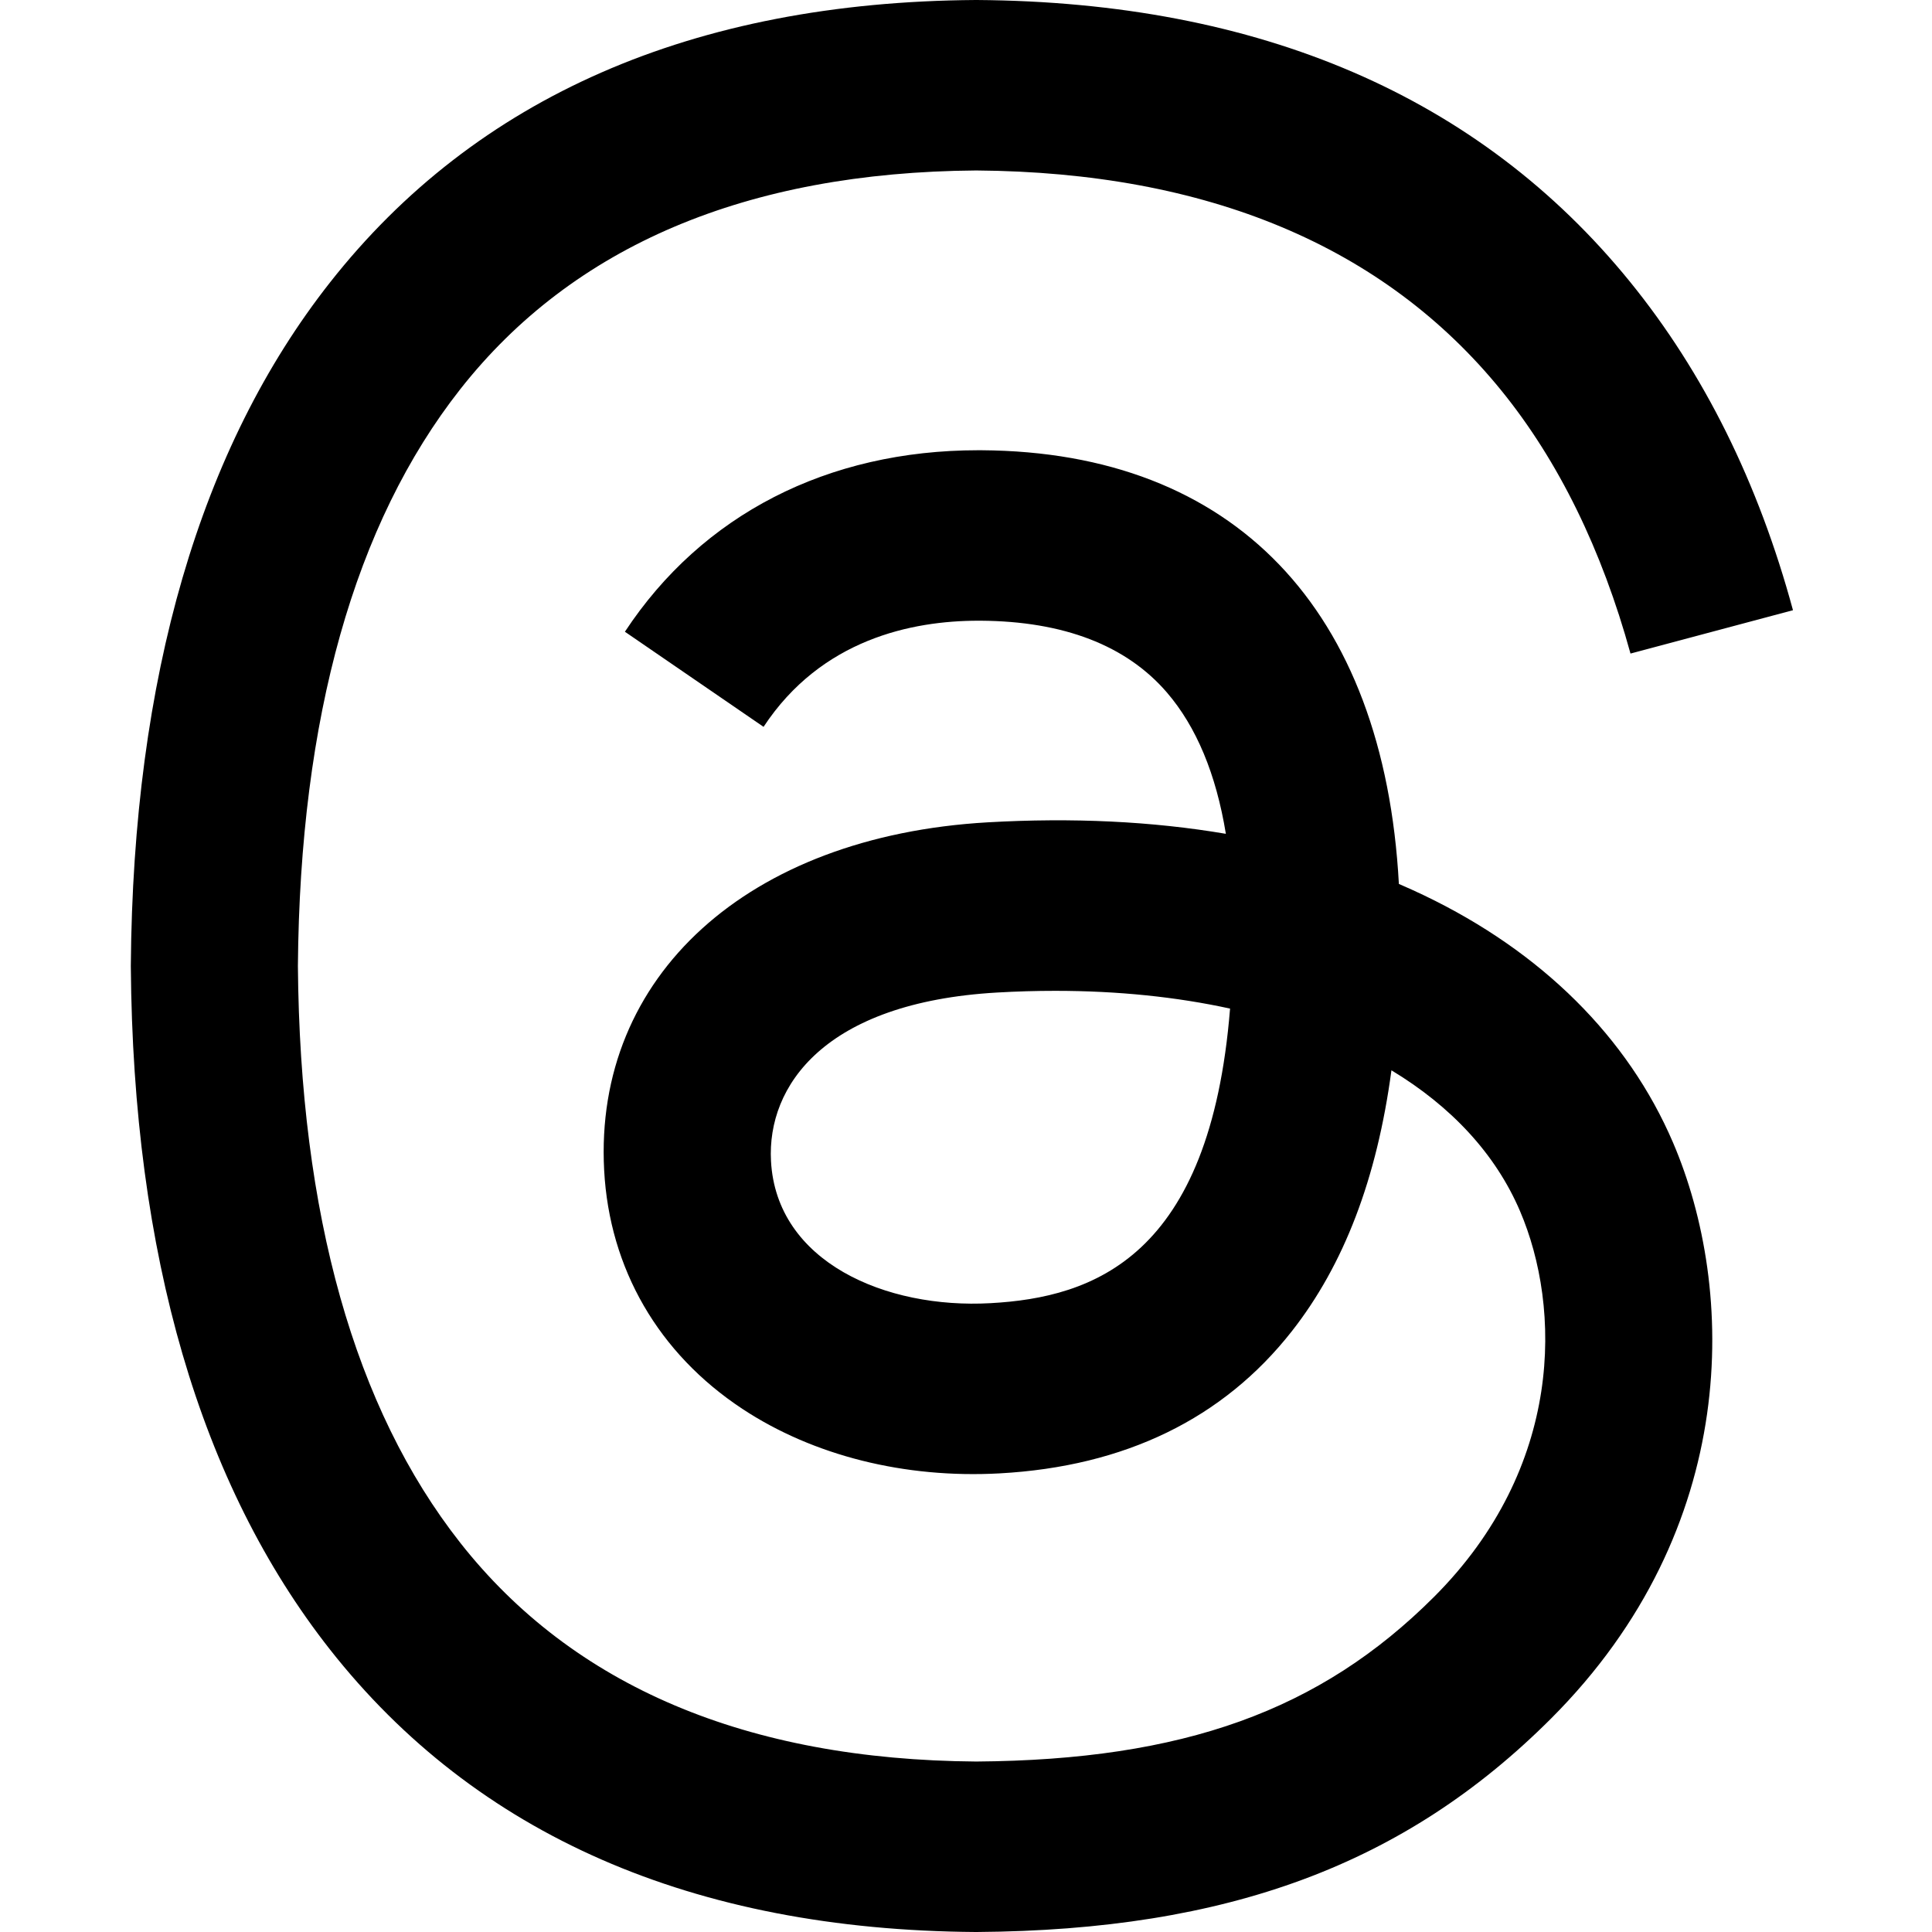
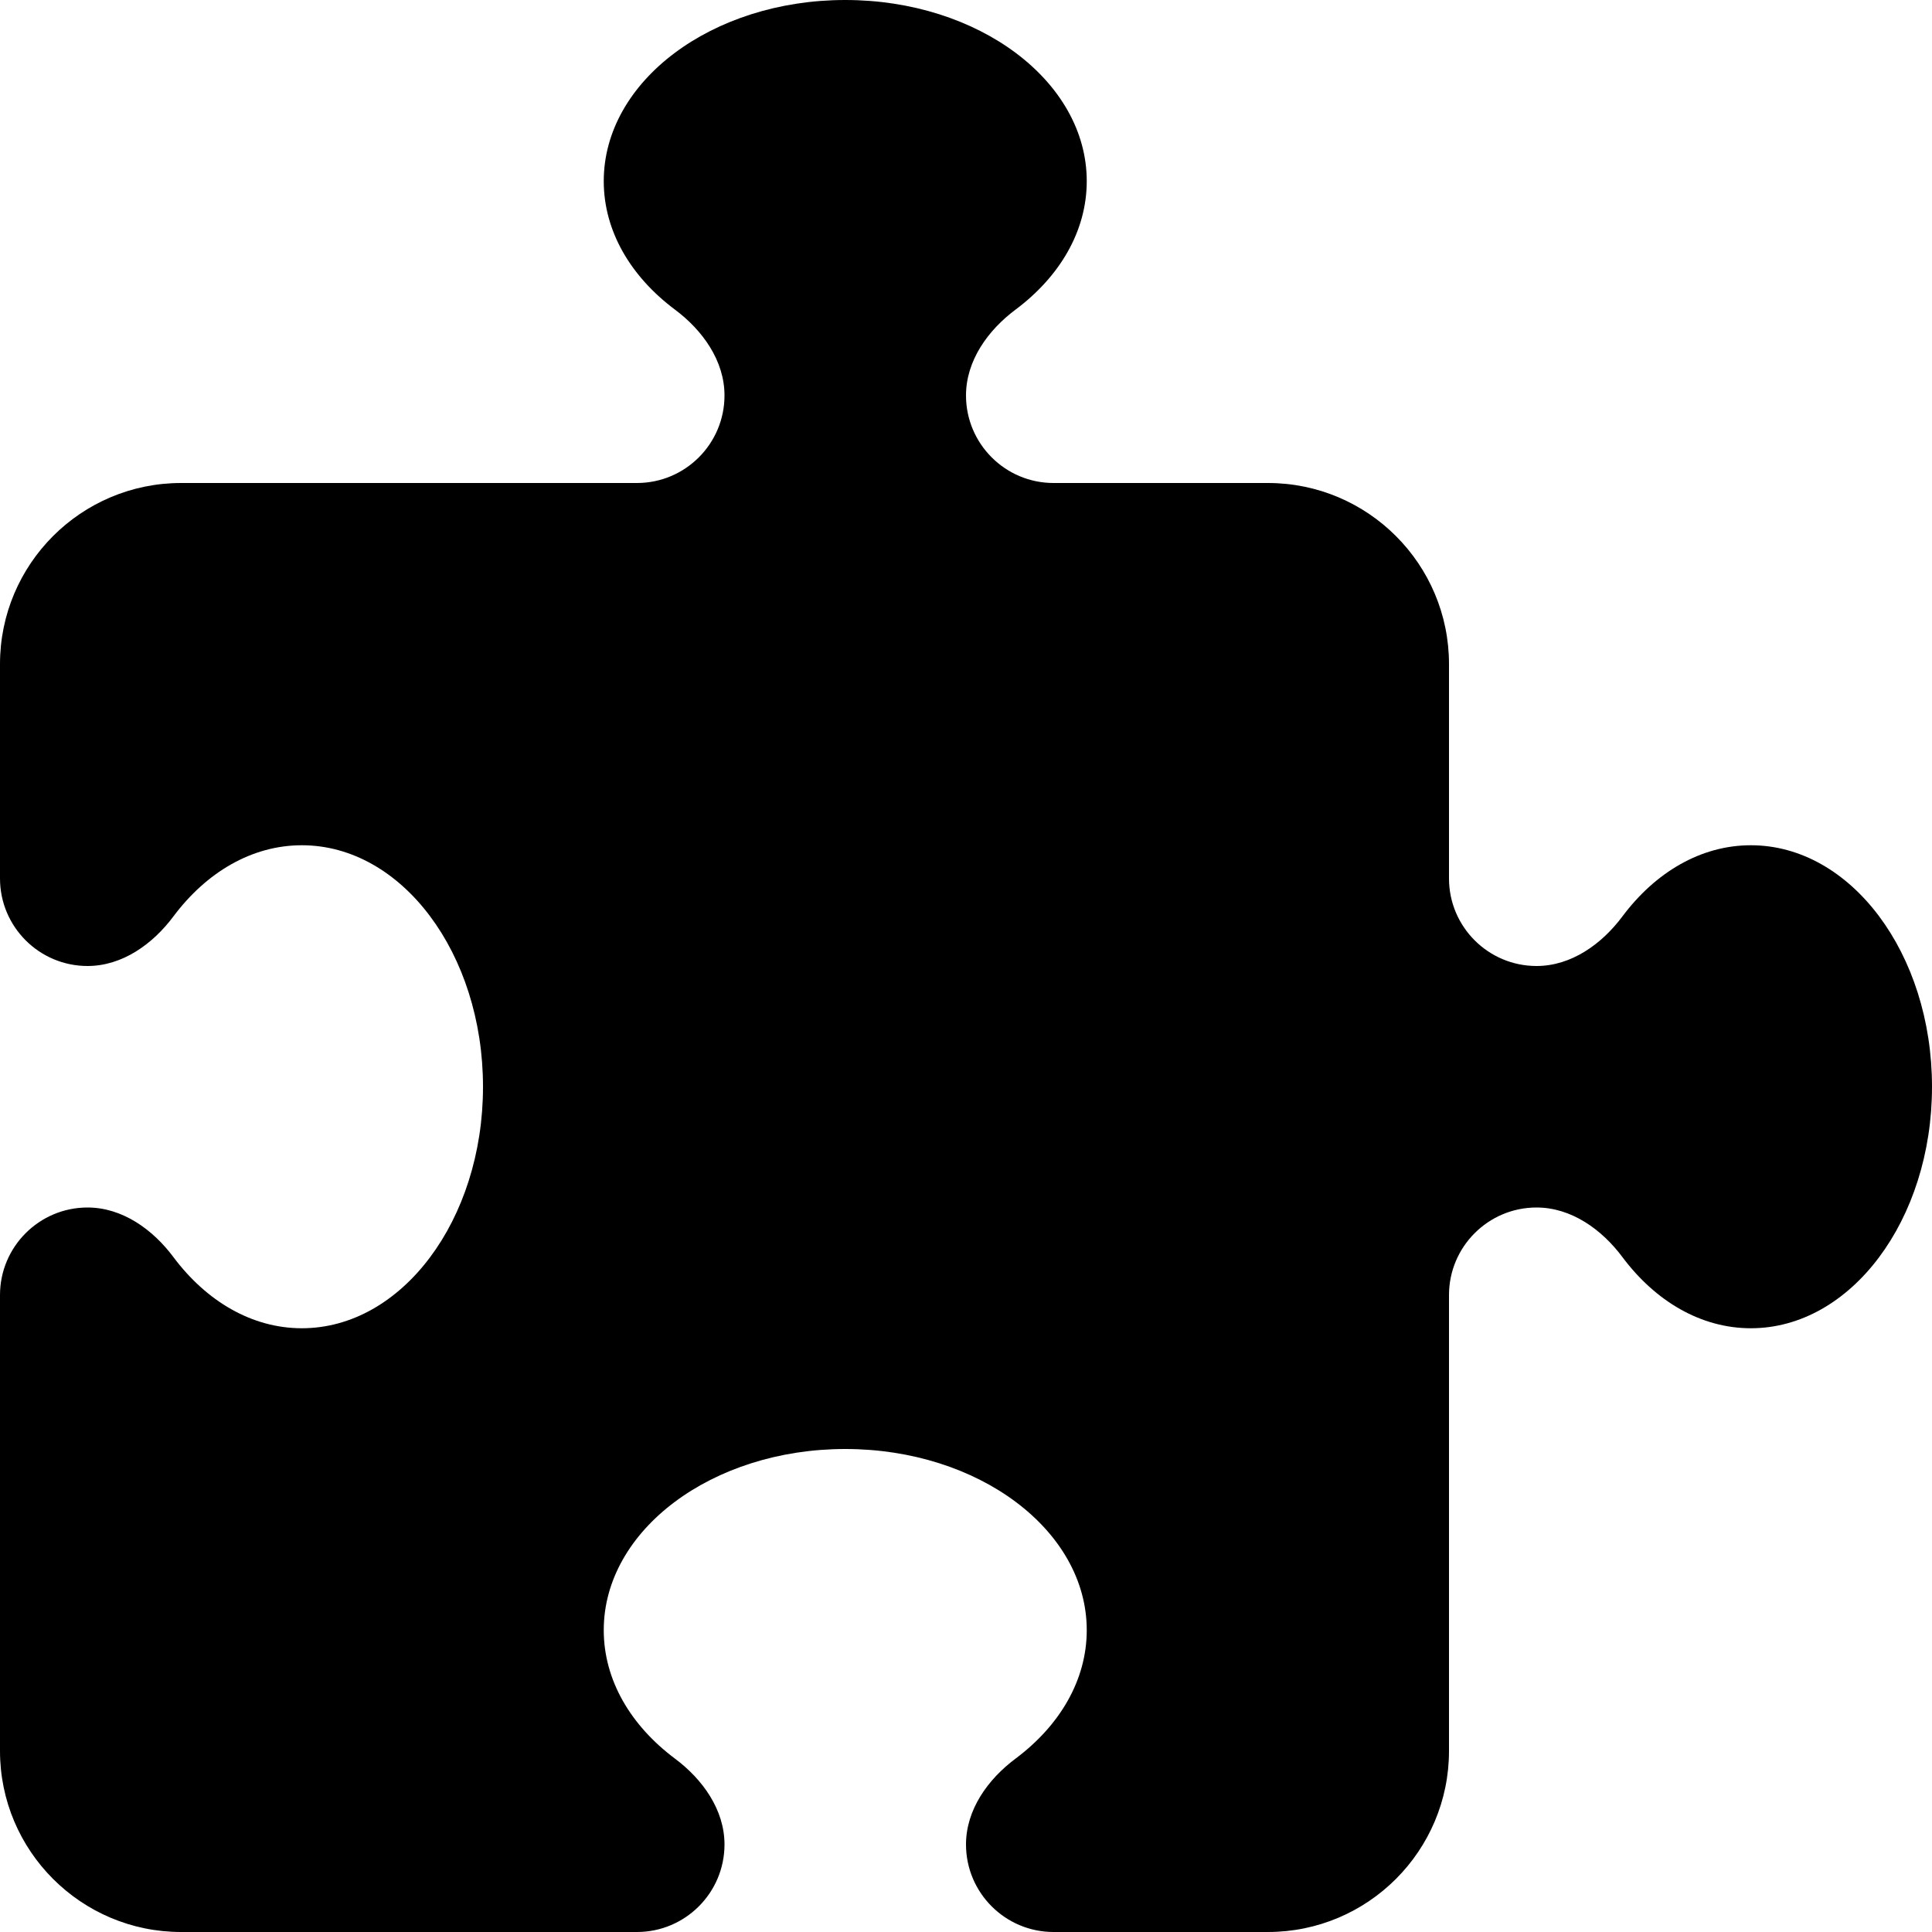
- <svg xmlns="http://www.w3.org/2000/svg" aria-label="Threads" fill="#000" height="100%" role="img" viewBox="0 0 192 192" width="100%">
-   <path d="M141.537 88.988C140.71 88.592 139.87 88.21 139.019 87.845C137.537 60.538 122.616 44.905 97.562 44.745C97.448 44.744 97.335 44.744 97.222 44.744C82.236 44.744 69.773 51.141 62.102 62.781L75.881 72.233C81.612 63.538 90.605 61.685 97.229 61.685C97.305 61.685 97.382 61.685 97.458 61.685C105.707 61.738 111.932 64.137 115.961 68.814C118.893 72.219 120.854 76.925 121.825 82.864C114.511 81.621 106.601 81.239 98.145 81.723C74.325 83.095 59.011 96.988 60.04 116.292C60.562 126.084 65.44 134.508 73.775 140.011C80.822 144.663 89.899 146.938 99.332 146.423C111.79 145.74 121.563 140.987 128.381 132.296C133.559 125.696 136.834 117.143 138.28 106.366C144.217 109.949 148.617 114.664 151.047 120.332C155.179 129.967 155.42 145.8 142.501 158.708C131.182 170.016 117.576 174.908 97.013 175.059C74.204 174.89 56.954 167.575 45.738 153.317C35.236 139.966 29.808 120.682 29.605 96C29.808 71.318 35.236 52.034 45.738 38.683C56.954 24.425 74.204 17.11 97.013 16.941C119.988 17.111 137.539 24.461 149.184 38.788C154.894 45.814 159.199 54.649 162.037 64.95L178.184 60.642C174.744 47.962 169.331 37.036 161.965 27.974C147.036 9.607 125.202 0.195 97.07 0H96.957C68.882 0.194 47.292 9.642 32.788 28.079C19.882 44.486 13.224 67.316 13.001 95.933L13 96L13.001 96.067C13.224 124.684 19.882 147.514 32.788 163.921C47.292 182.358 68.882 191.806 96.957 192H97.07C122.03 191.827 139.624 185.292 154.118 170.811C173.081 151.866 172.51 128.119 166.26 113.541C161.776 103.087 153.227 94.596 141.537 88.988ZM98.441 129.507C88.001 130.095 77.154 125.409 76.62 115.372C76.223 107.93 81.916 99.626 99.081 98.637C101.047 98.523 102.976 98.468 104.871 98.468C111.106 98.468 116.939 99.074 122.242 100.233C120.264 124.935 108.662 128.946 98.441 129.507Z" />
+ <svg xmlns="http://www.w3.org/2000/svg" fill="#000" viewBox="0 0 512 512">
+   <path d="M192 104.8c0-9.2-5.8-17.3-13.2-22.8C167.2 73.3 160 61.3 160 48c0-26.5 28.7-48 64-48s64 21.5 64 48c0 13.3-7.2 25.3-18.8 34c-7.4 5.5-13.2 13.6-13.2 22.8c0 12.8 10.4 23.2 23.2 23.2l56.8 0c26.5 0 48 21.5 48 48l0 56.8c0 12.8 10.4 23.2 23.2 23.2c9.2 0 17.3-5.8 22.8-13.2c8.7-11.6 20.7-18.8 34-18.8c26.5 0 48 28.7 48 64s-21.5 64-48 64c-13.3 0-25.3-7.2-34-18.8c-5.5-7.4-13.6-13.2-22.8-13.2c-12.8 0-23.2 10.4-23.2 23.2L384 464c0 26.5-21.5 48-48 48l-56.8 0c-12.8 0-23.2-10.4-23.2-23.2c0-9.2 5.8-17.3 13.2-22.8c11.6-8.7 18.8-20.7 18.8-34c0-26.5-28.7-48-64-48s-64 21.5-64 48c0 13.3 7.2 25.3 18.8 34c7.4 5.5 13.2 13.6 13.2 22.8c0 12.8-10.4 23.2-23.2 23.2L48 512c-26.5 0-48-21.5-48-48L0 343.2C0 330.4 10.4 320 23.2 320c9.2 0 17.3 5.8 22.8 13.2C54.7 344.8 66.7 352 80 352c26.5 0 48-28.7 48-64s-21.5-64-48-64c-13.3 0-25.3 7.2-34 18.8C40.5 250.2 32.4 256 23.2 256C10.4 256 0 245.6 0 232.8L0 176c0-26.5 21.5-48 48-48l120.8 0c12.8 0 23.2-10.4 23.2-23.2z" />
</svg>
